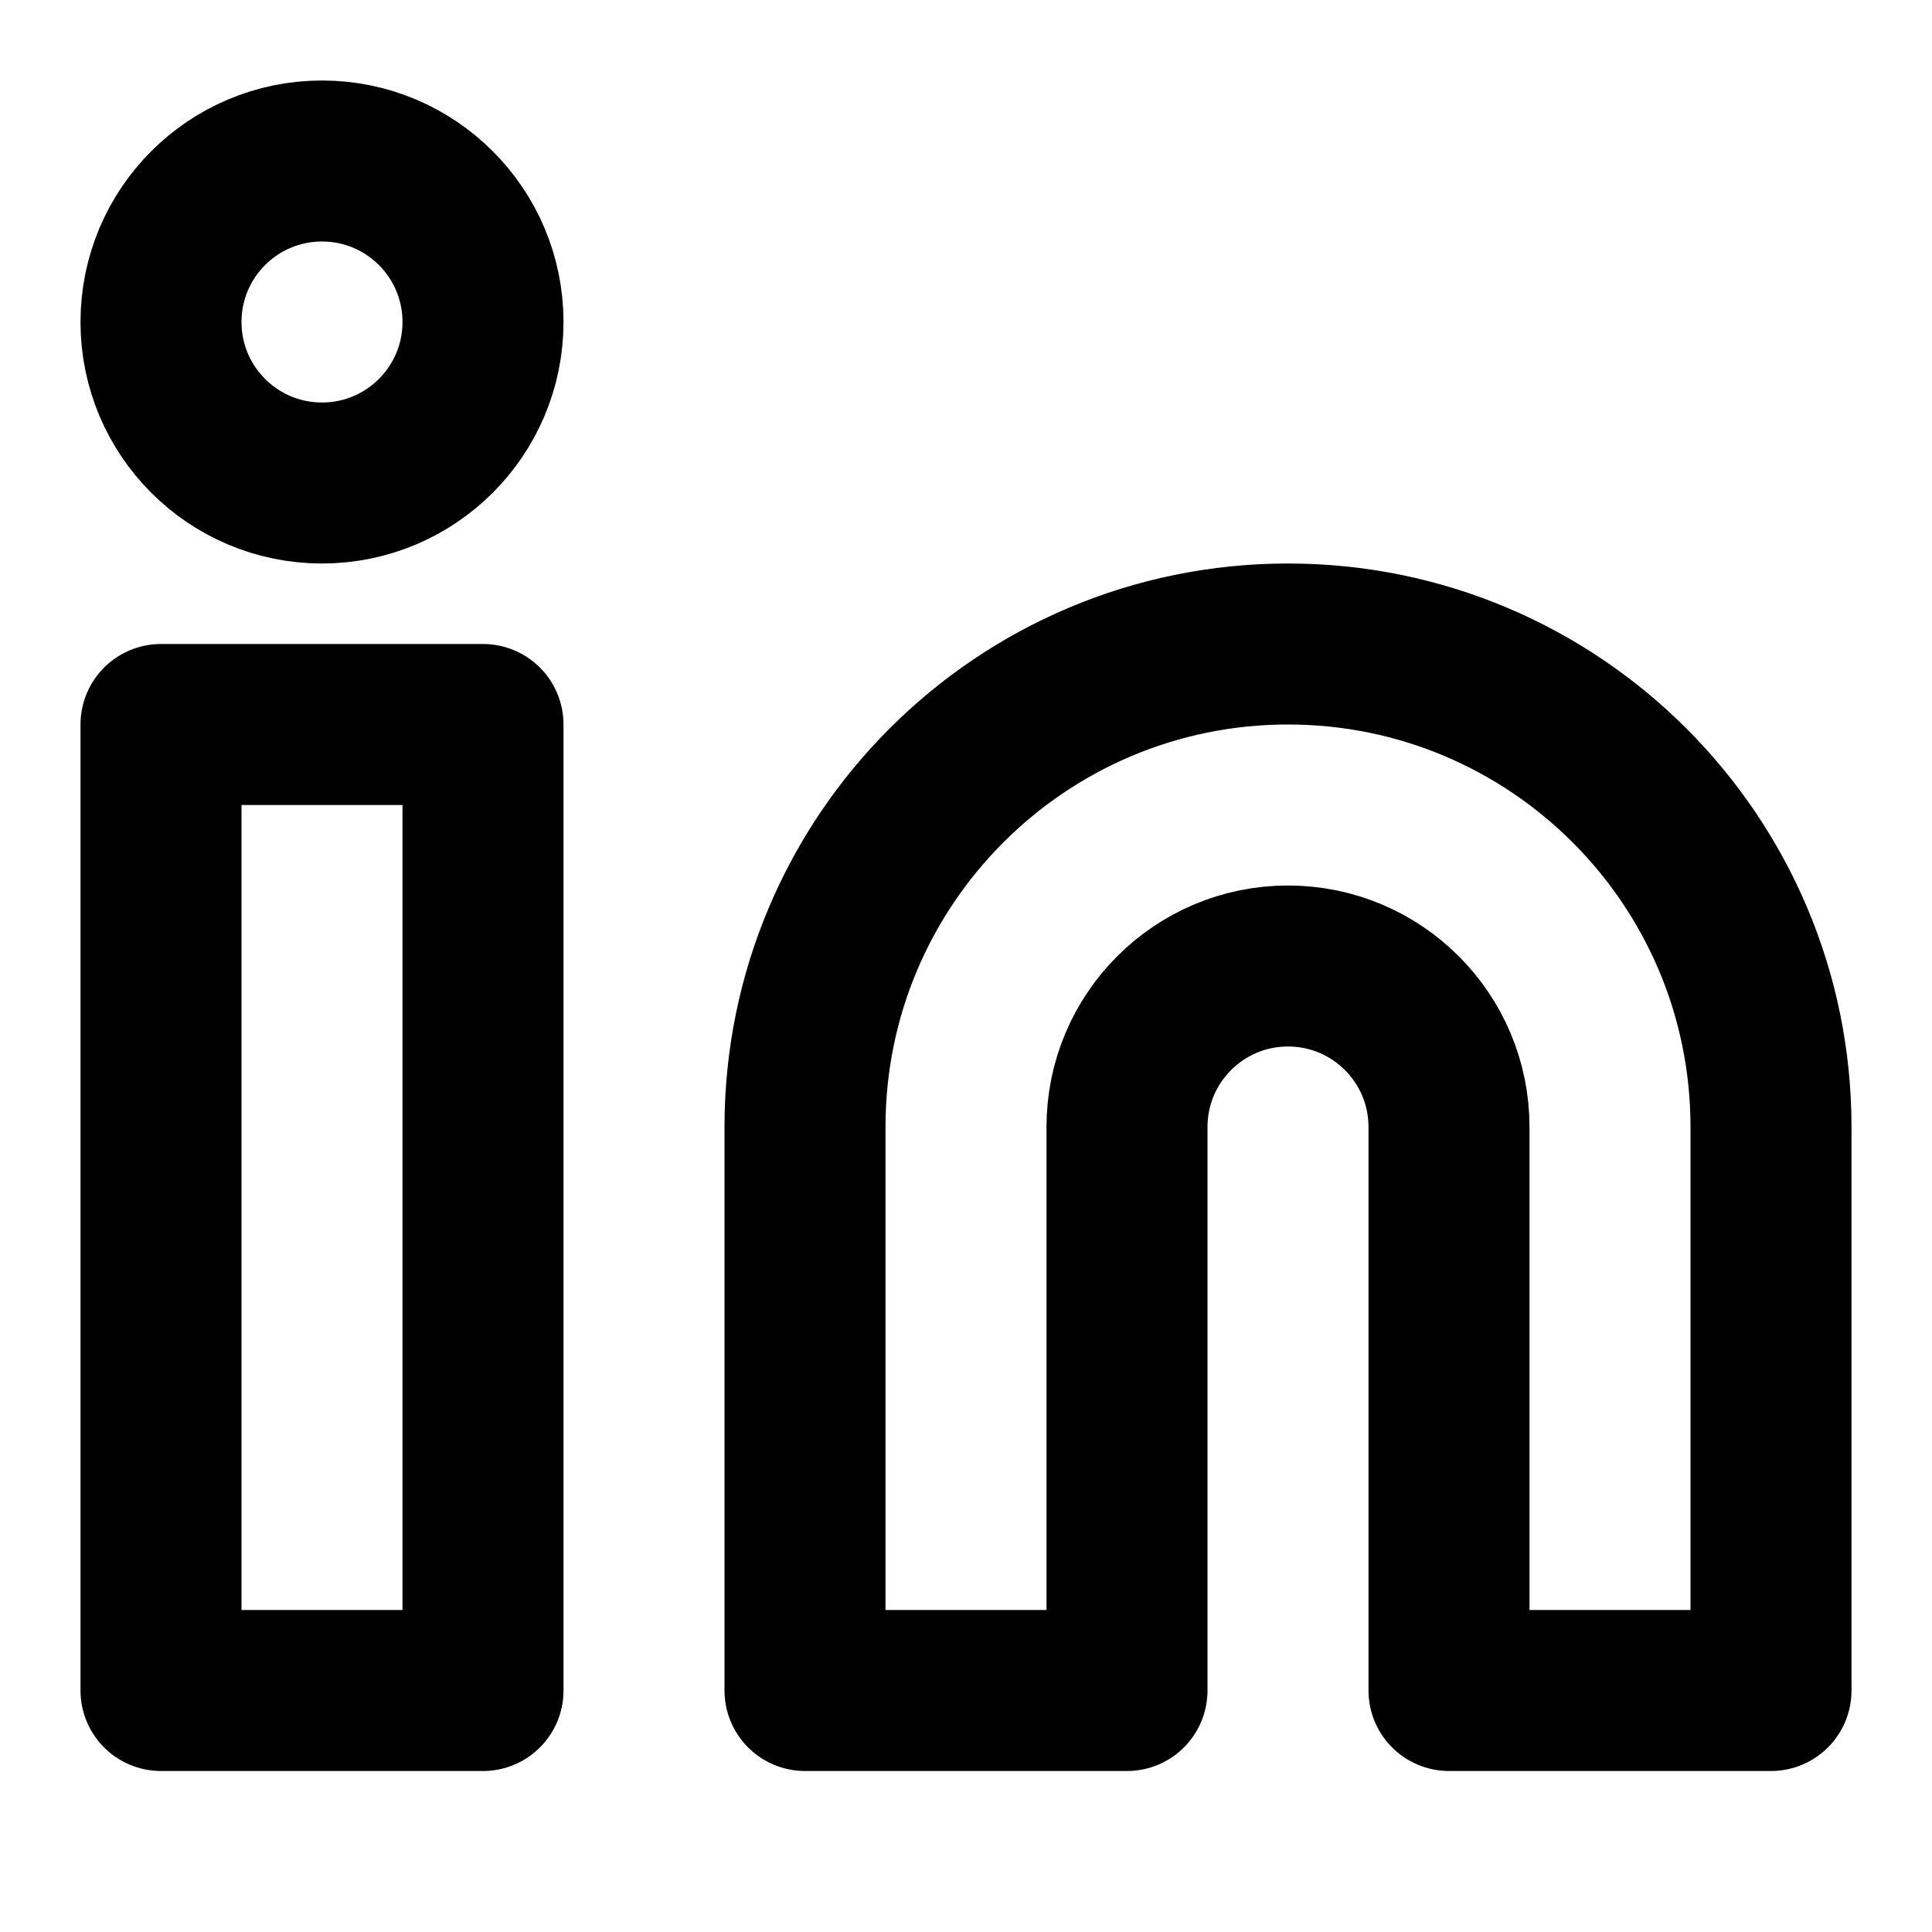
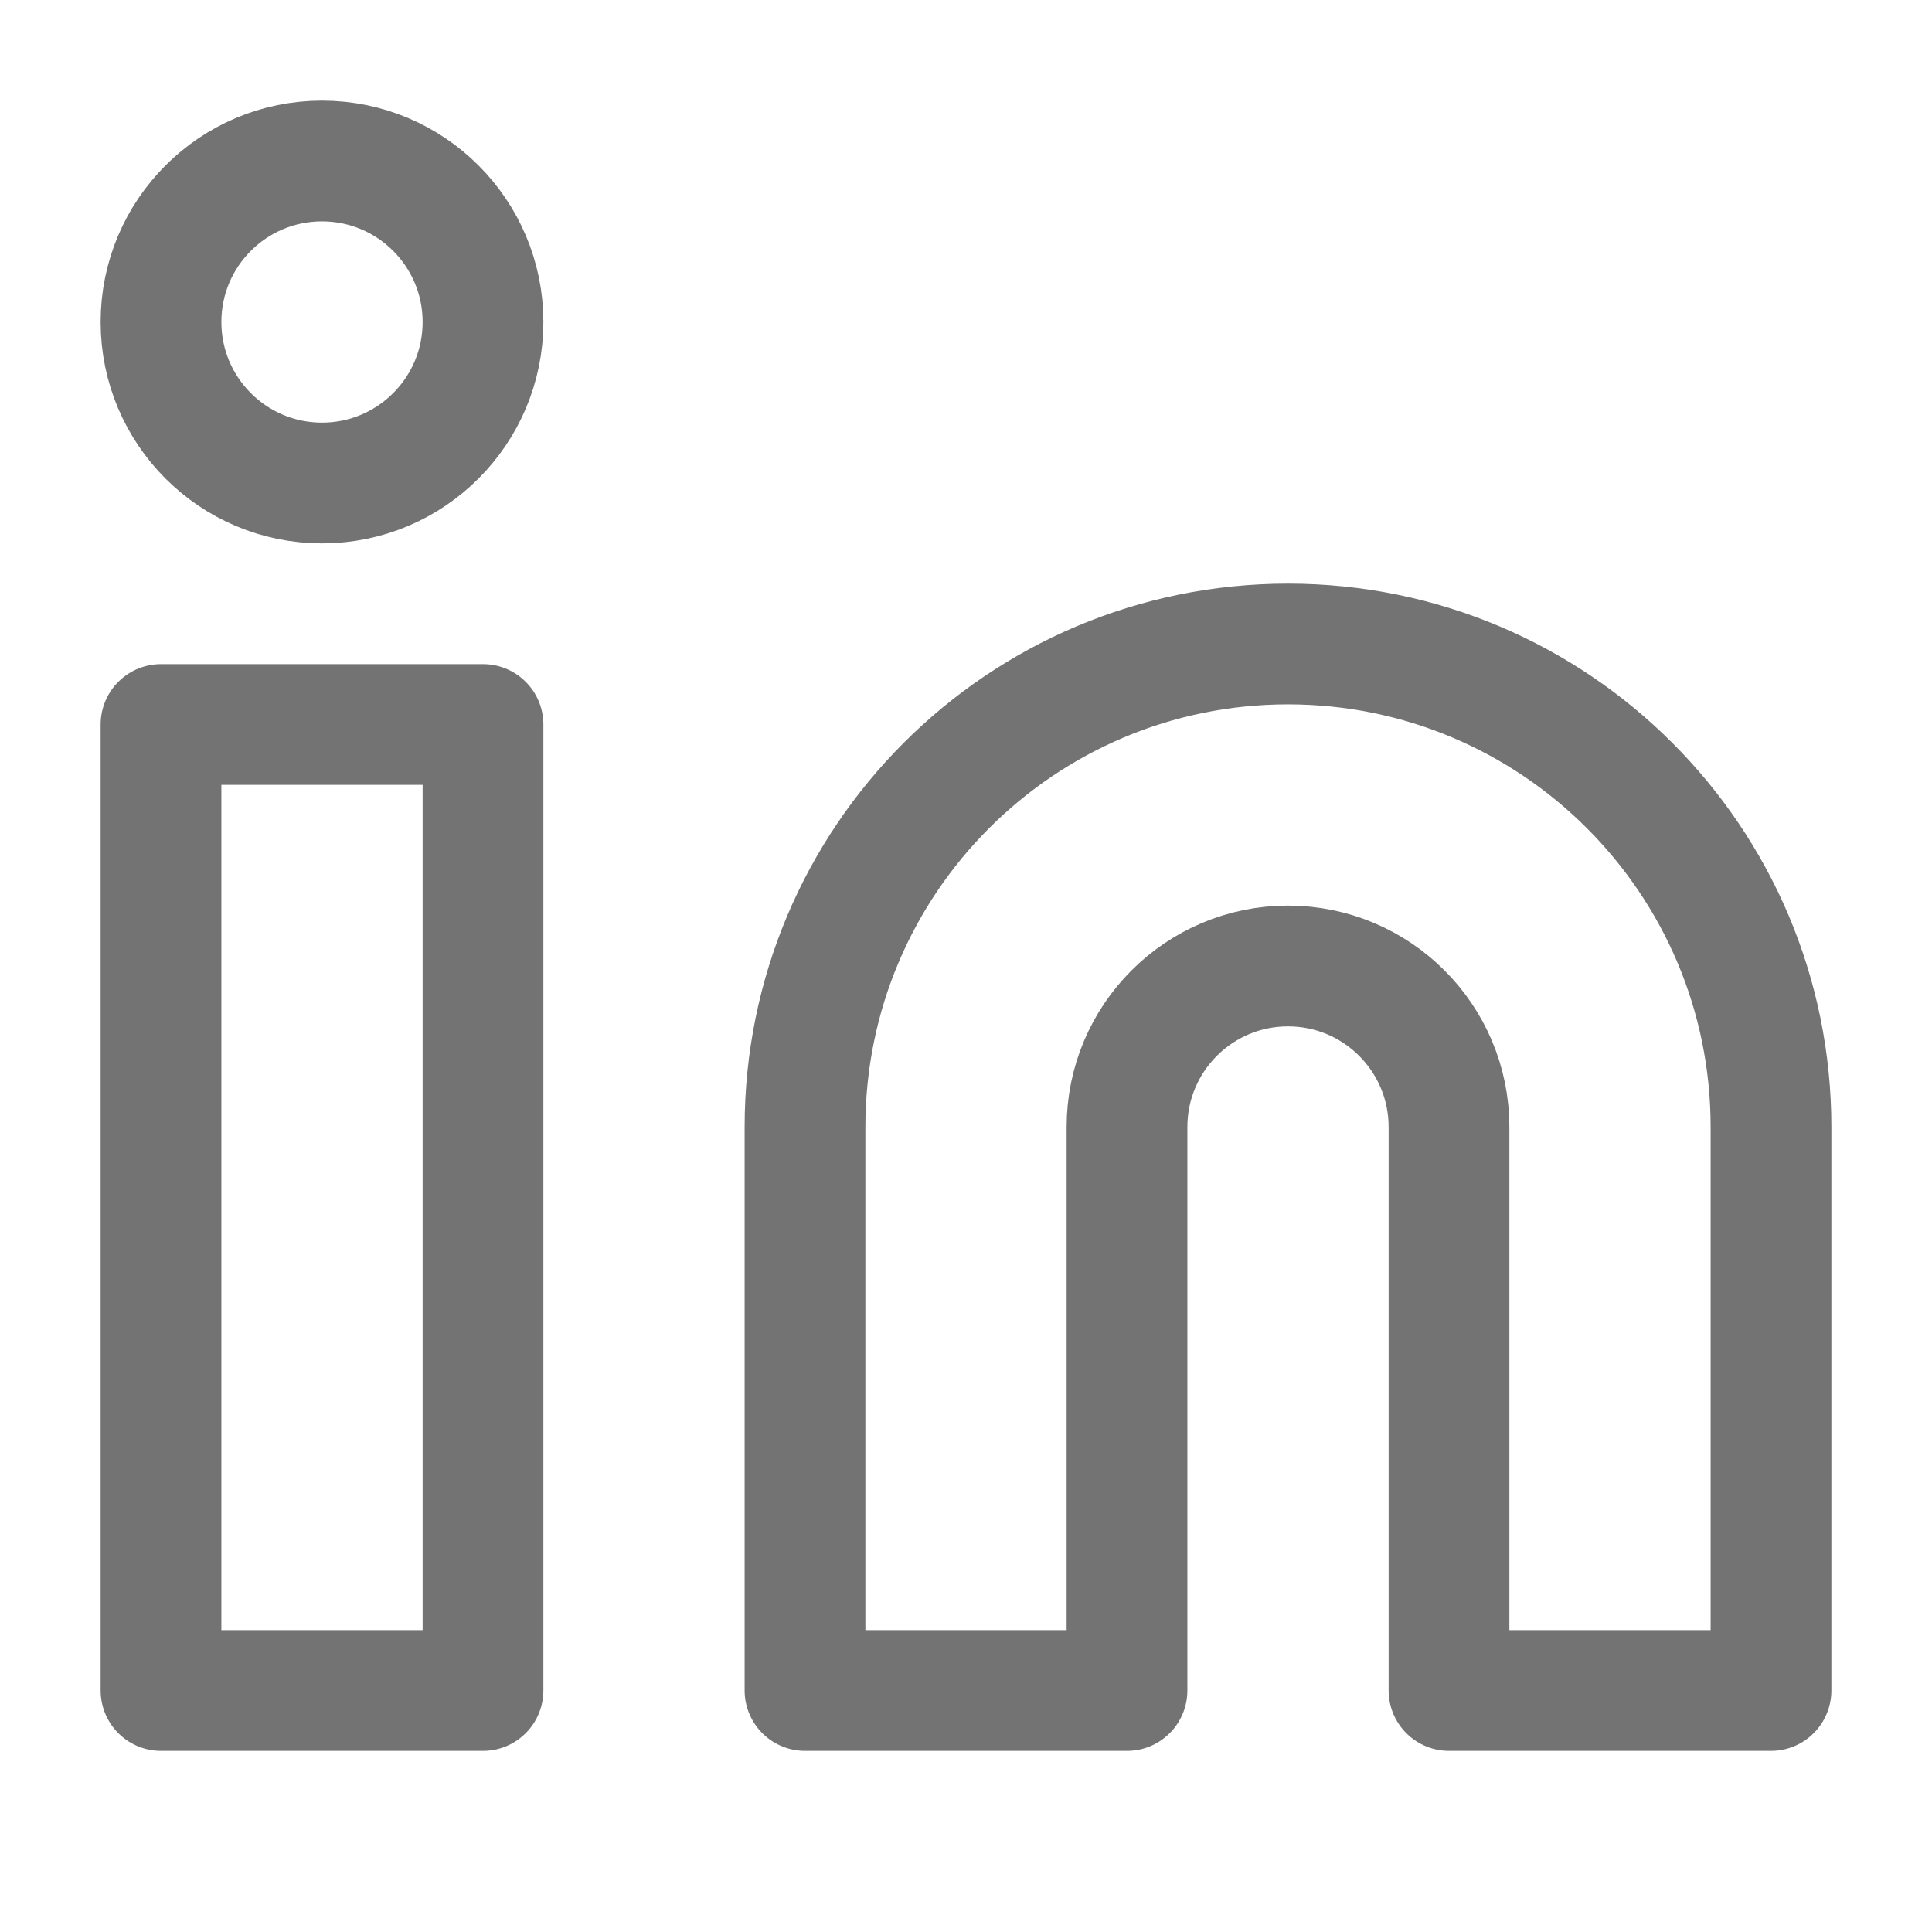
- <svg xmlns="http://www.w3.org/2000/svg" width="24" height="24" viewBox="0 0 24 24" fill="none" stroke="currentColor" stroke-width="2" stroke-linecap="round" stroke-linejoin="round" class="feather feather-linkedin">
+ <svg xmlns="http://www.w3.org/2000/svg" width="24" height="24" viewBox="0 0 24 24" fill="none" stroke="#737373" stroke-width="1.5" stroke-linecap="round" stroke-linejoin="round" class="feather feather-linkedin">
  <path d="M16 8a6 6 0 0 1 6 6v7h-4v-7a2 2 0 0 0-2-2 2 2 0 0 0-2 2v7h-4v-7a6 6 0 0 1 6-6z" />
  <rect x="2" y="9" width="4" height="12" />
  <circle cx="4" cy="4" r="2" />
</svg>
